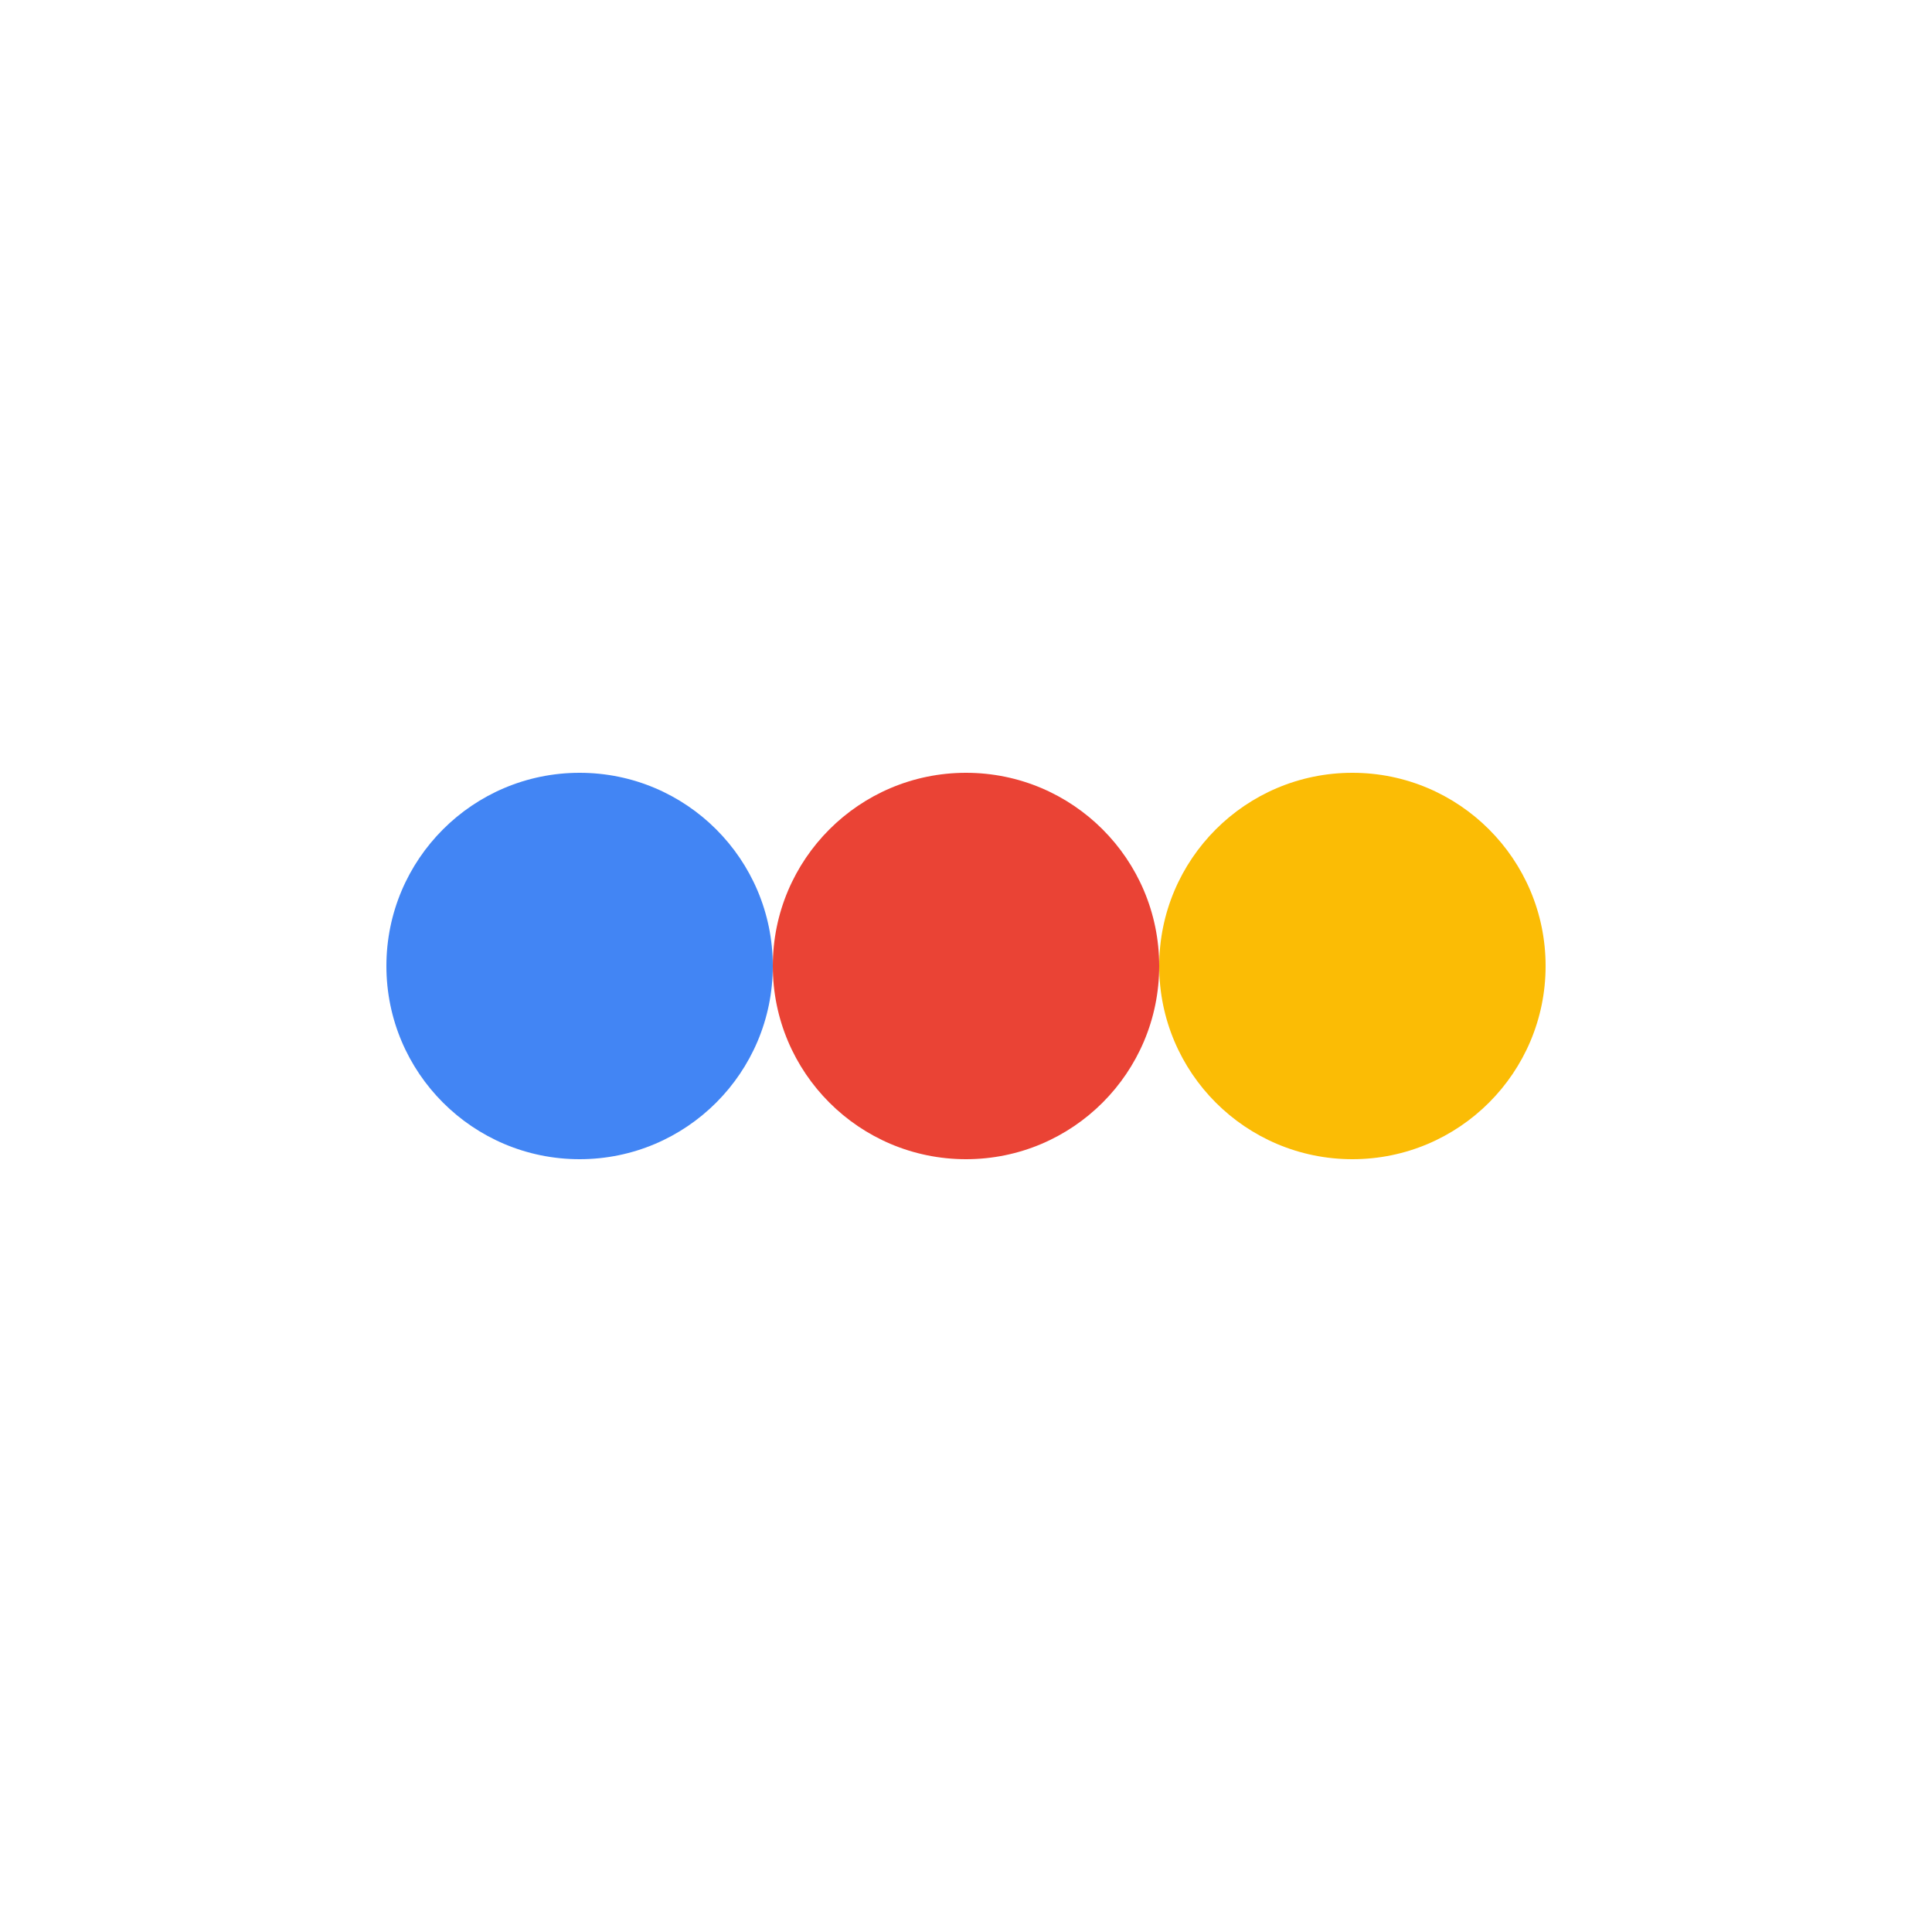
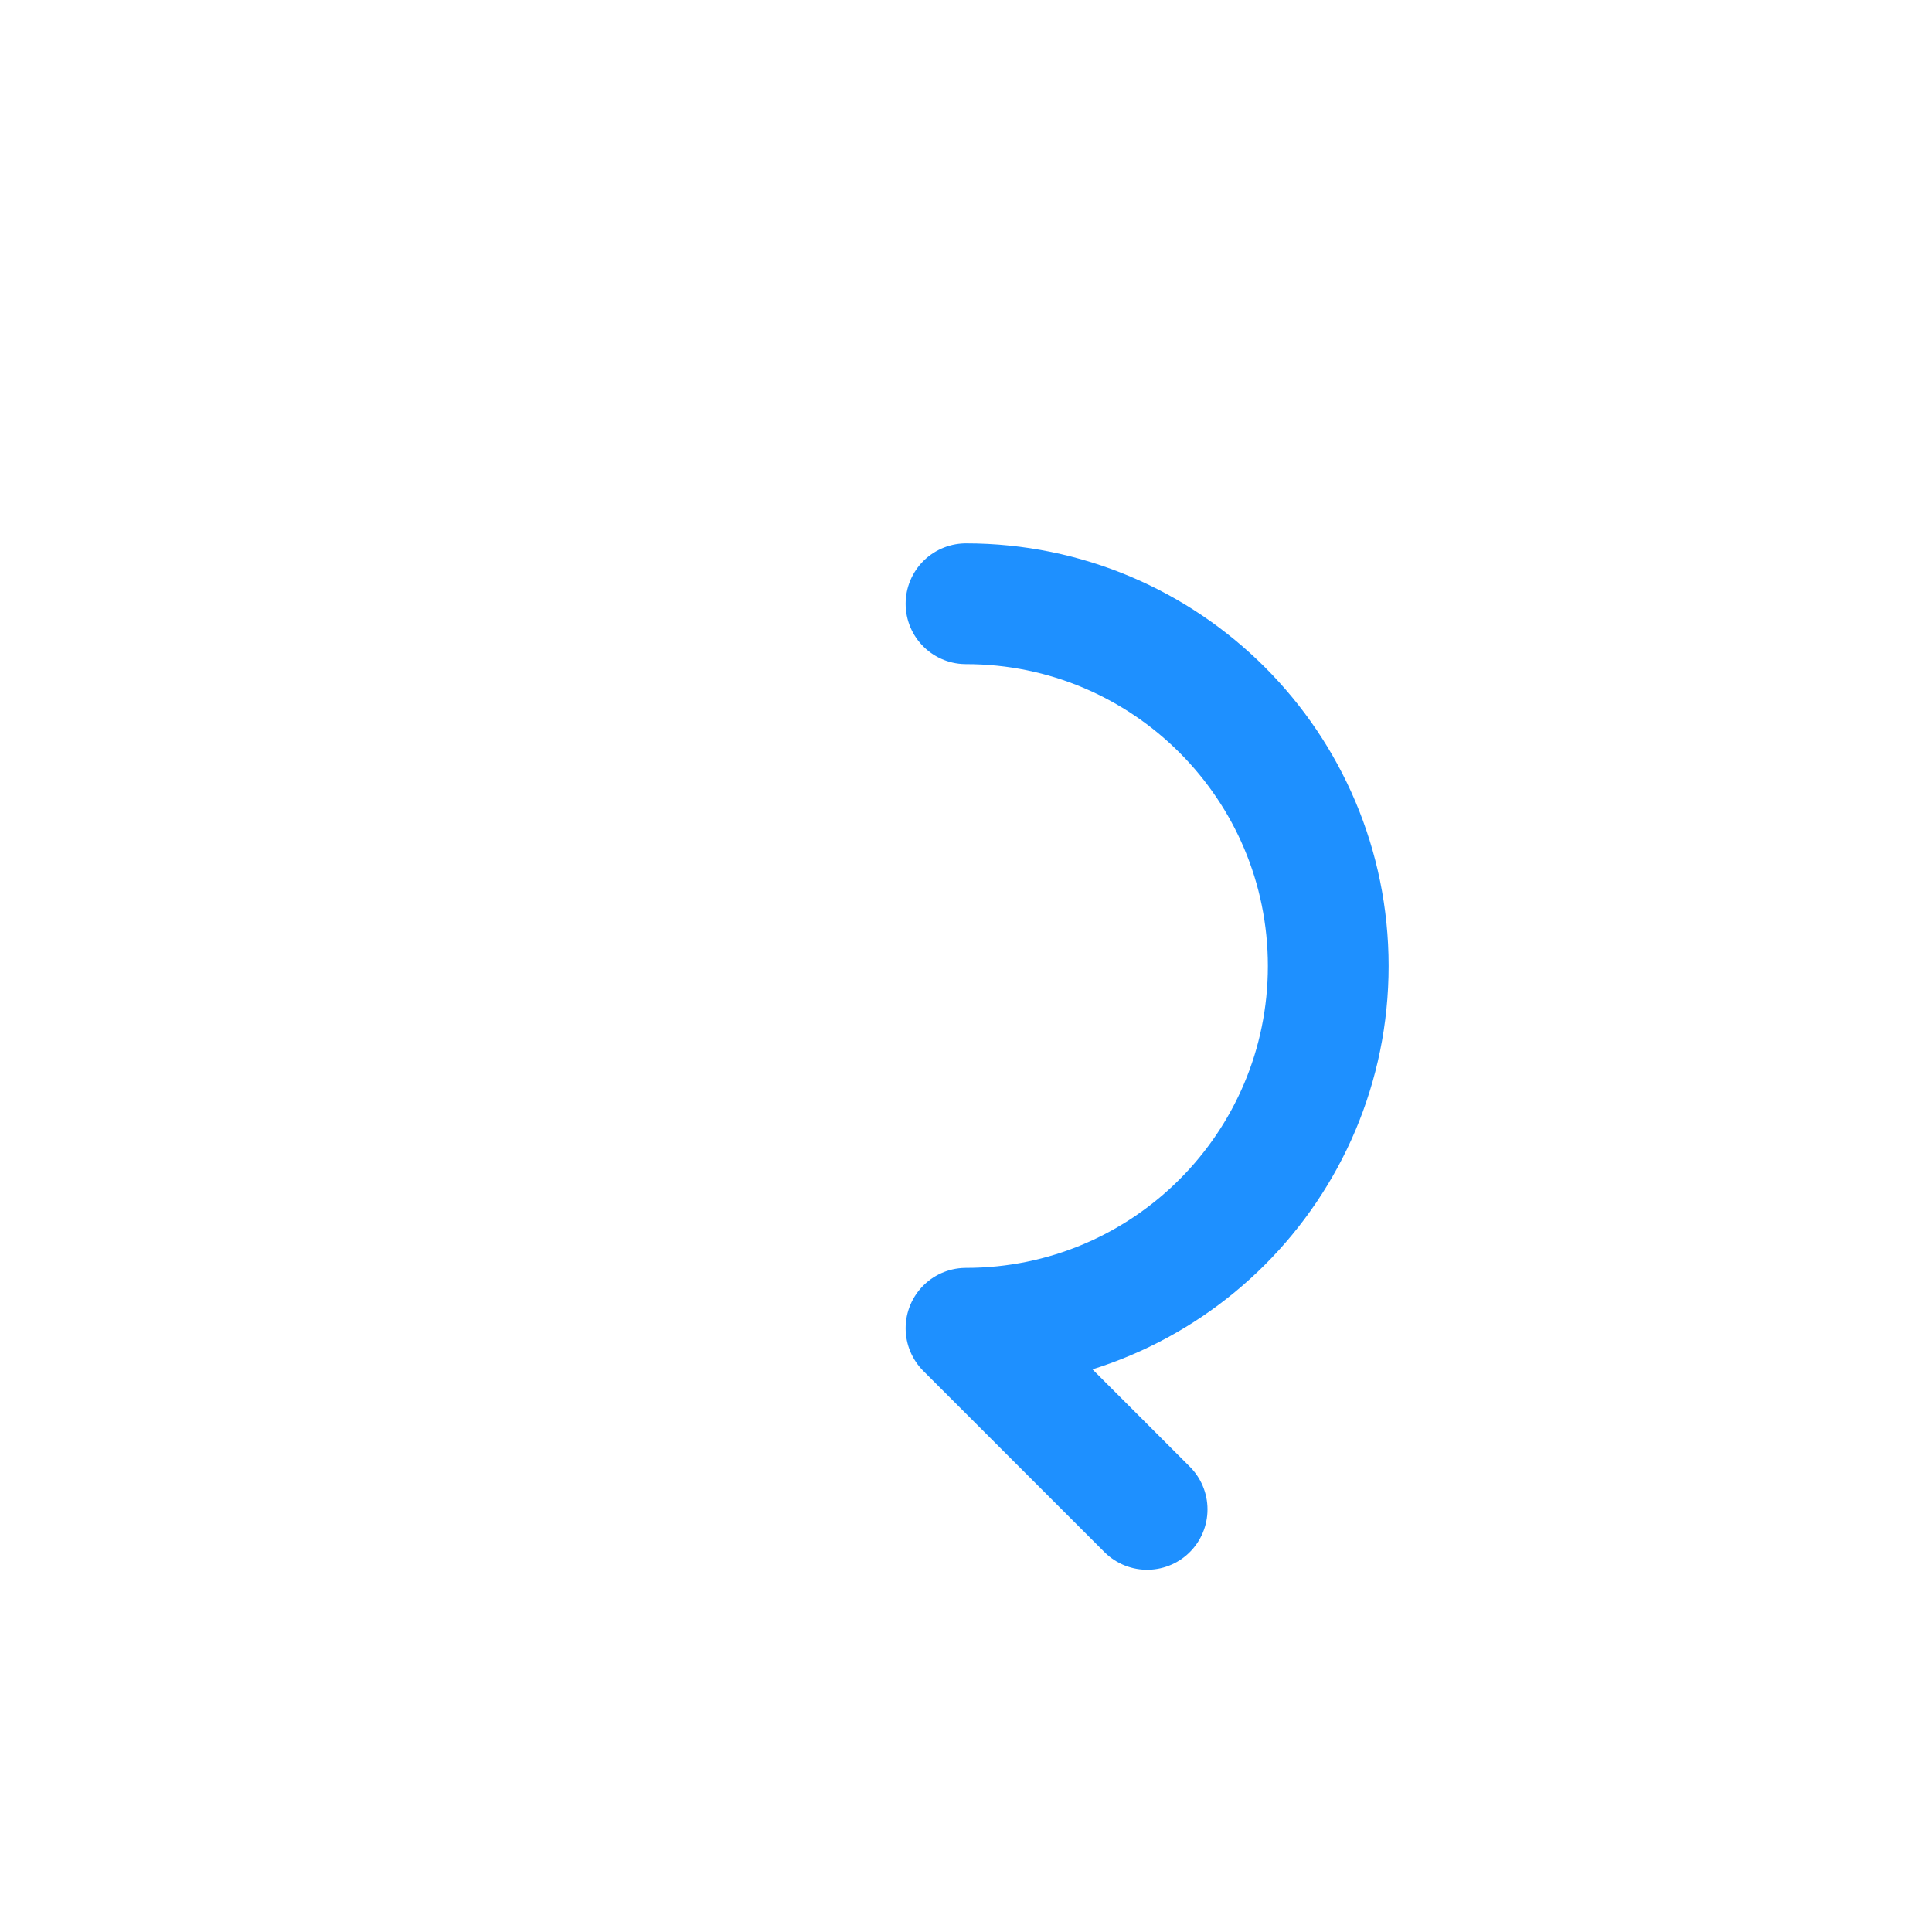
- <svg xmlns="http://www.w3.org/2000/svg" width="200" height="200" viewBox="0 0 100 100" fill="none">
-   <circle cx="30" cy="50" r="10" fill="#4285F4">
-     <animate attributeName="r" from="10" to="10" begin="0s" dur="1s" values="10; 15; 10" calcMode="linear" repeatCount="indefinite" />
-     <animate attributeName="fill-opacity" from="1" to="1" begin="0s" dur="1s" values="1;.5;1" calcMode="linear" repeatCount="indefinite" />
-   </circle>
-   <circle cx="50" cy="50" r="10" fill="#EA4335">
-     <animate attributeName="r" from="10" to="10" begin="0.2s" dur="1s" values="10; 15; 10" calcMode="linear" repeatCount="indefinite" />
-     <animate attributeName="fill-opacity" from="1" to="1" begin="0.2s" dur="1s" values="1;.5;1" calcMode="linear" repeatCount="indefinite" />
-   </circle>
-   <circle cx="70" cy="50" r="10" fill="#FBBC05">
-     <animate attributeName="r" from="10" to="10" begin="0.4s" dur="1s" values="10; 15; 10" calcMode="linear" repeatCount="indefinite" />
-     <animate attributeName="fill-opacity" from="1" to="1" begin="0.4s" dur="1s" values="1;.5;1" calcMode="linear" repeatCount="indefinite" />
-   </circle>
+ <svg xmlns="http://www.w3.org/2000/svg" viewBox="0 0 64 64">
+   <style>
+     .circle {
+       stroke-dasharray: 188.4;
+       stroke-dashoffset: 188.4;
+       animation: circleSpin 4s ease-in-out infinite;
+       transform: rotate(-90deg);
+       transform-origin: center;
+     }
+ 
+     .vision-path {
+       animation: pulse 2s ease-in-out infinite;
+       transform-origin: center;
+     }
+ 
+     @keyframes circleSpin {
+       0% {
+         stroke-dashoffset: 188.4;
+       }
+       50% {
+         stroke-dashoffset: 0;
+       }
+       100% {
+         stroke-dashoffset: 188.4;
+       }
+     }
+ 
+     @keyframes pulse {
+       0%, 100% {
+         stroke-width: 4;
+         opacity: 1;
+       }
+       50% {
+         stroke-width: 6;
+         opacity: 0.6;
+       }
+     }
+   </style>
+   <circle cx="32" cy="32" r="30" fill="transparent" stroke="#1E90FF" stroke-width="4" class="circle" />
+   <path d="M32 20a12 12 0 1 1 0 24m0 0l6 6" stroke="#1E90FF" fill="transparent" stroke-width="4" stroke-linecap="round" class="vision-path" />
</svg>
